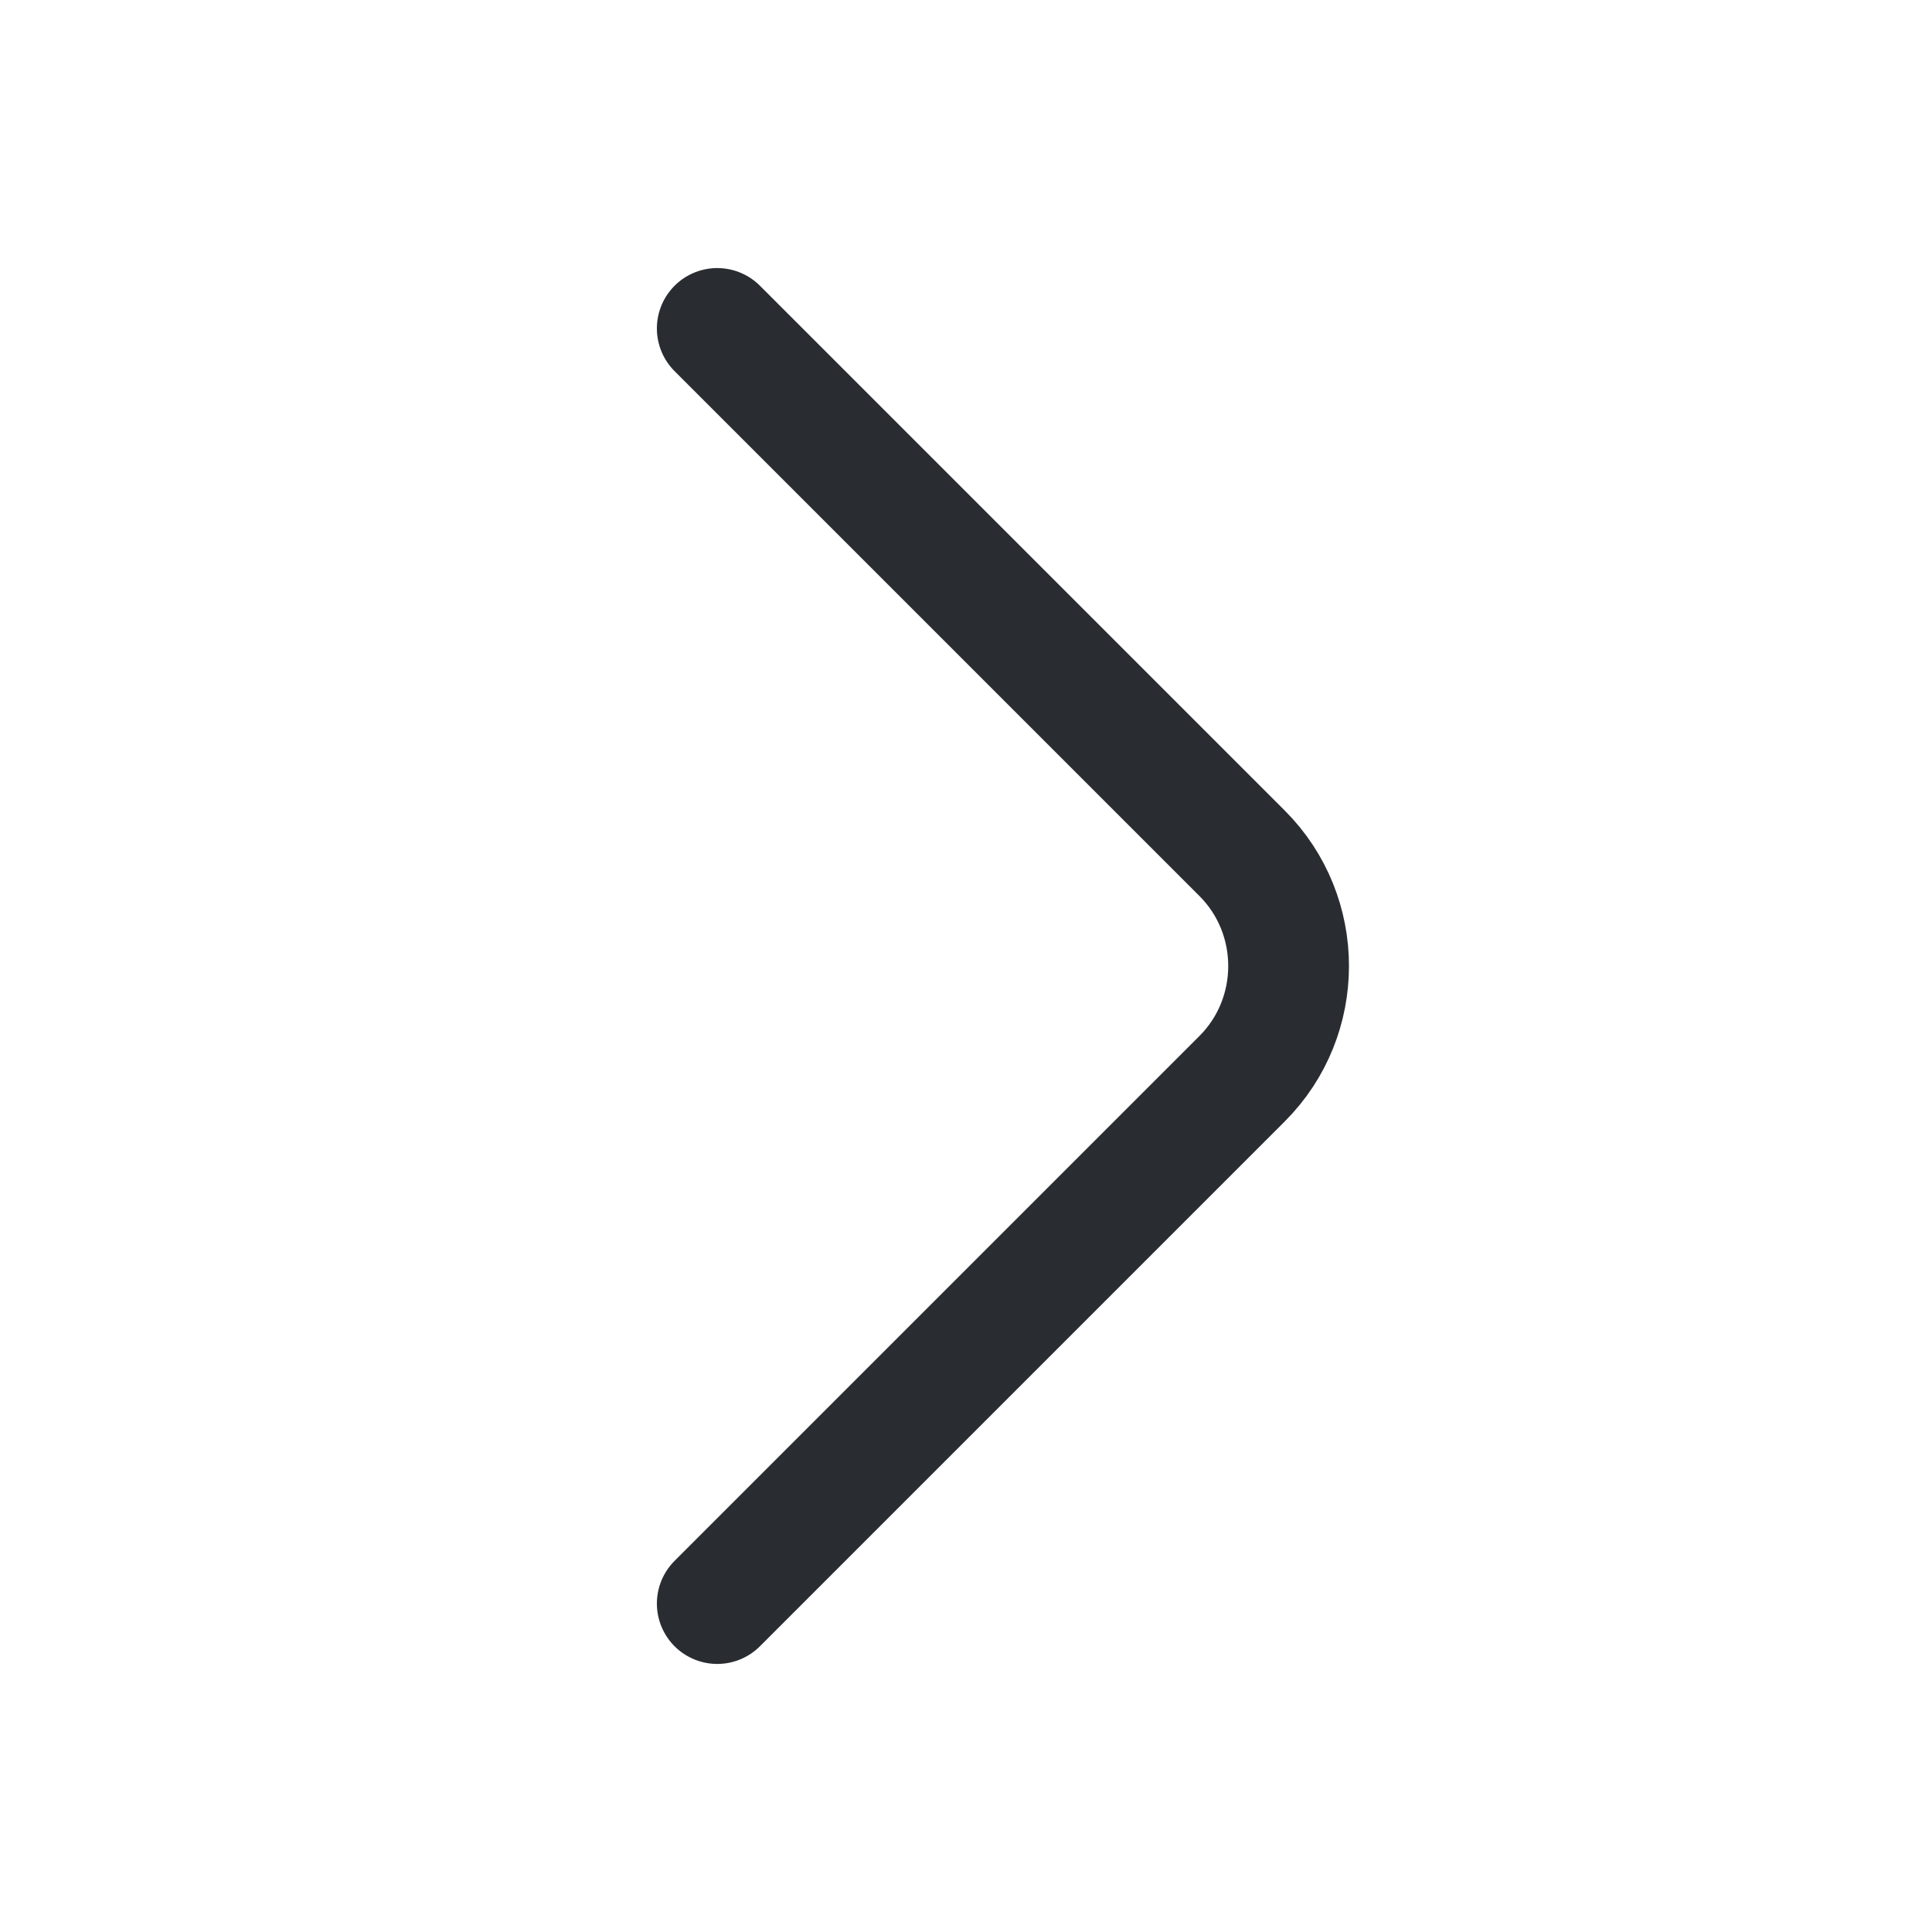
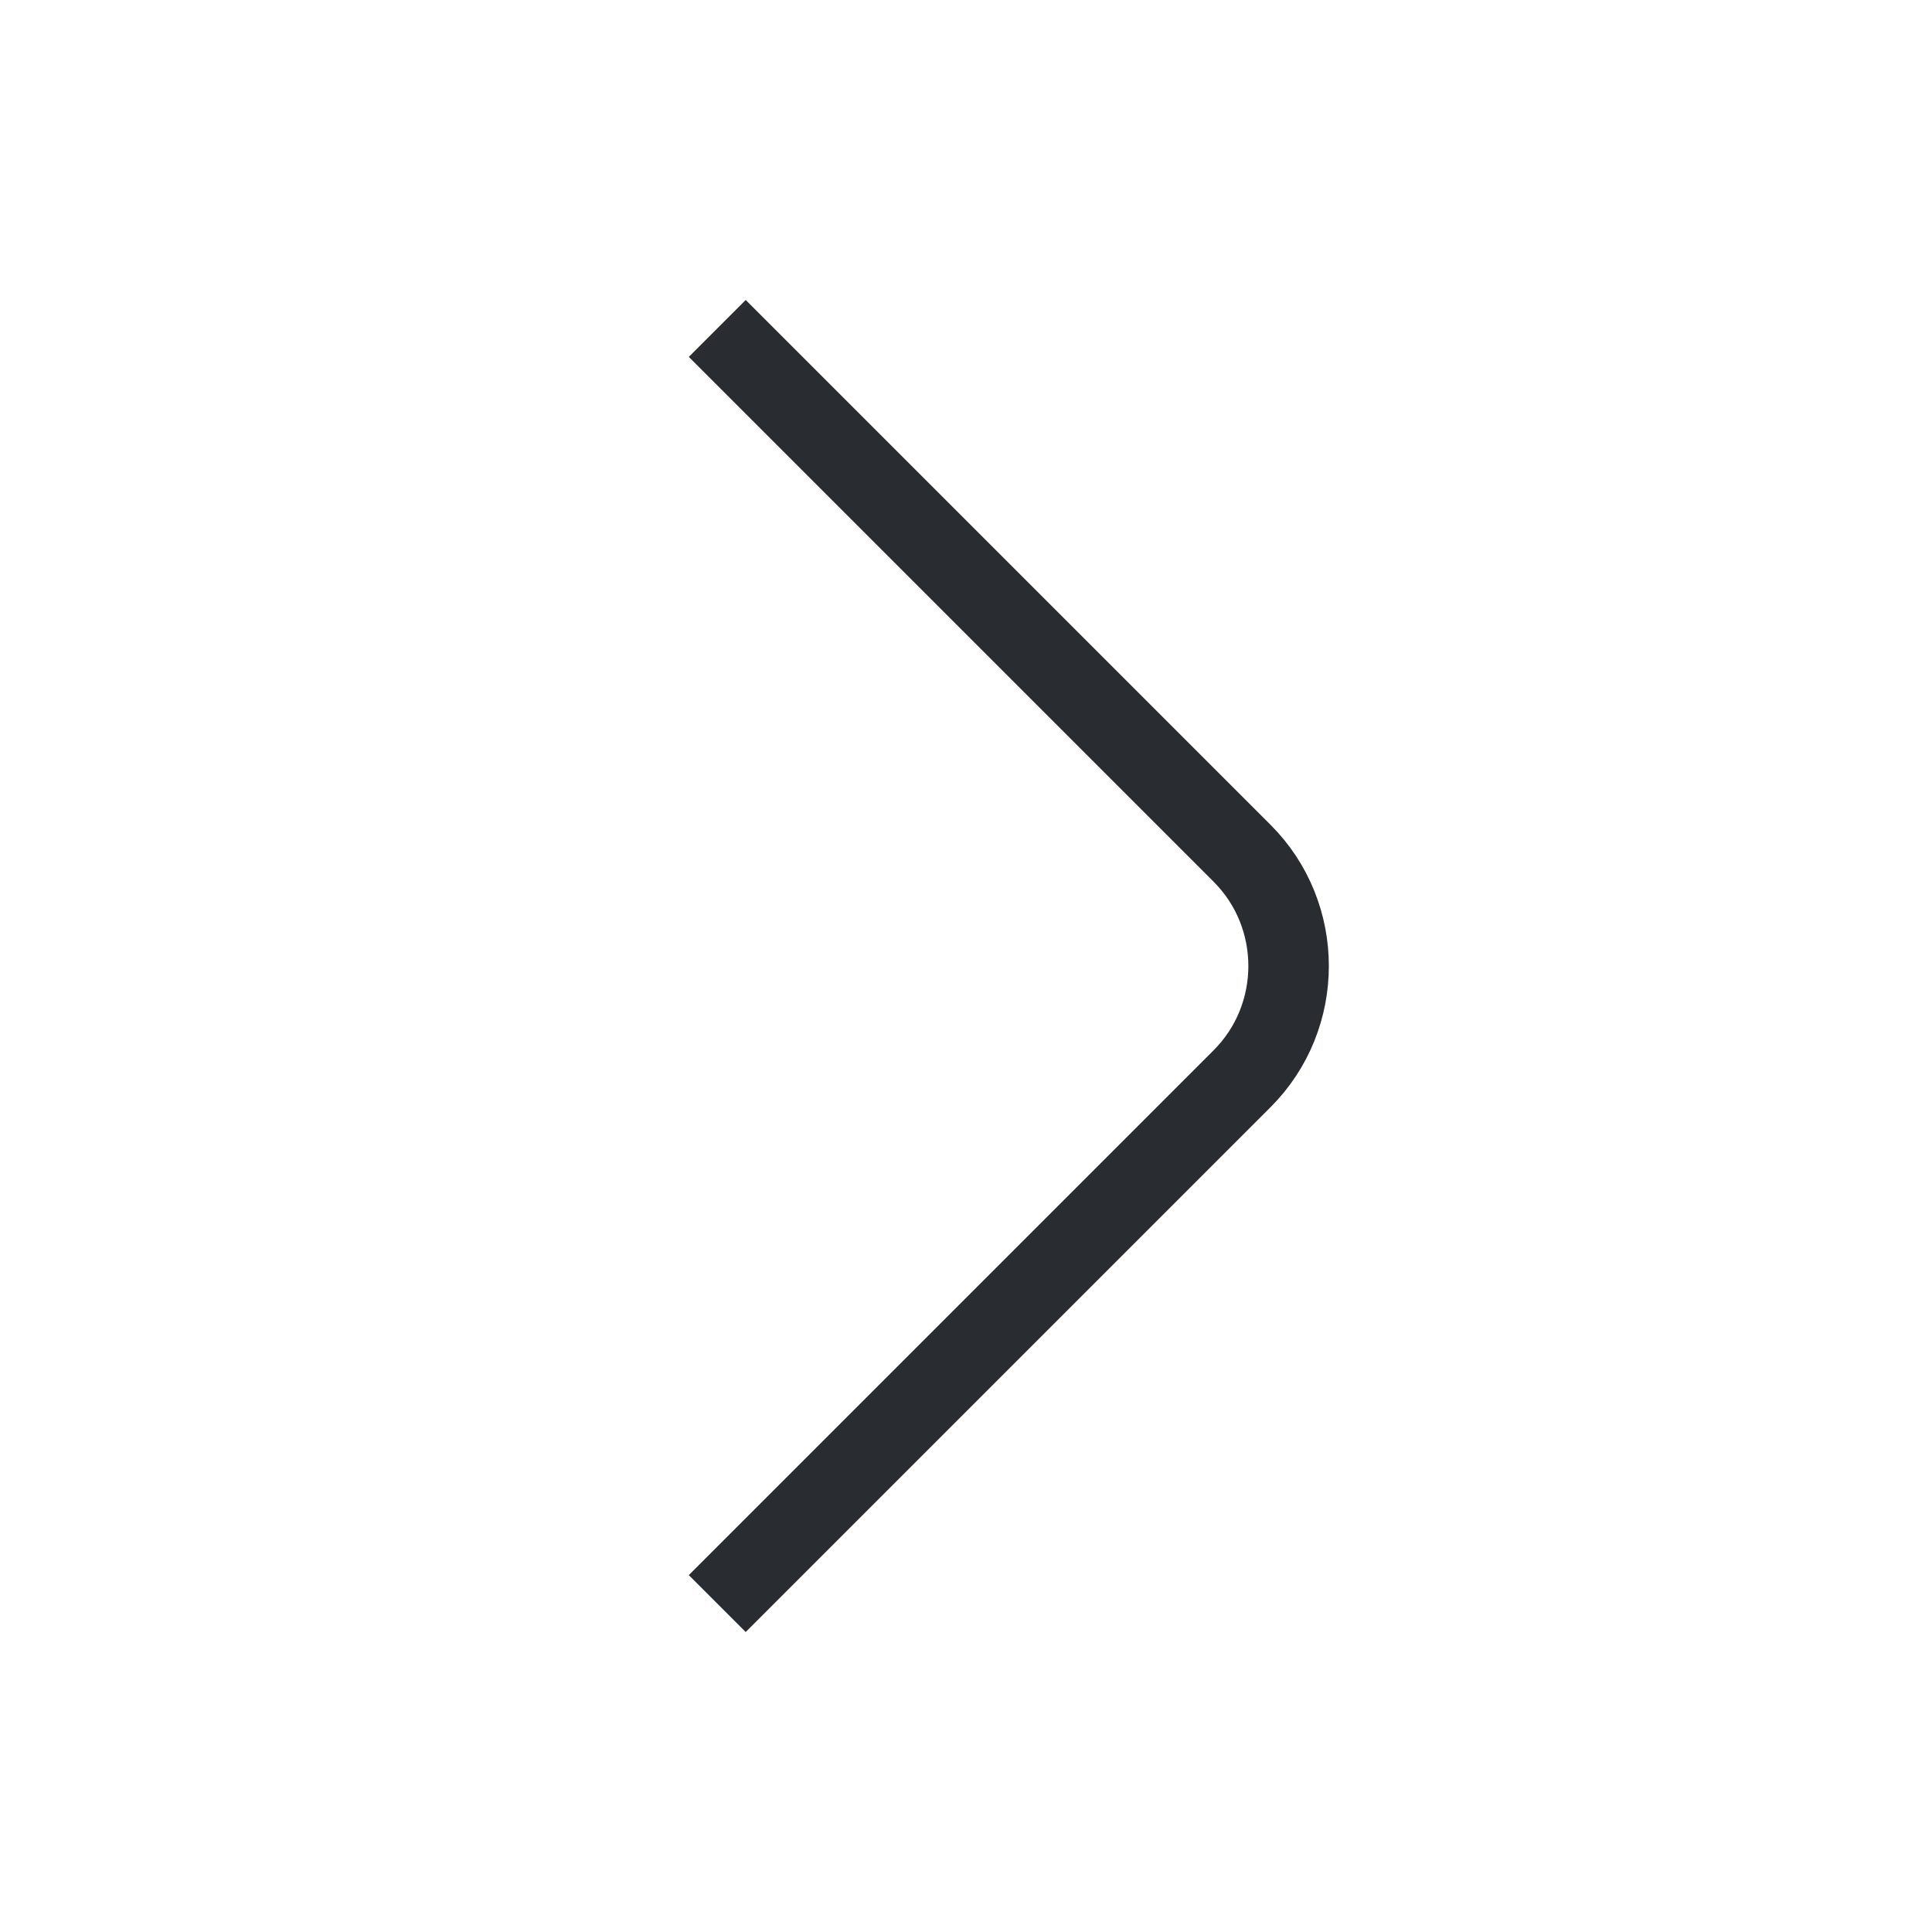
<svg xmlns="http://www.w3.org/2000/svg" width="24" height="24" fill="none">
-   <path stroke="#292D32" stroke-linecap="round" stroke-linejoin="round" stroke-miterlimit="10" stroke-width="1.5" d="m8.91 19.92 6.52-6.52c.77-.77.77-2.03 0-2.8L8.91 4.08" />
+   <path stroke="#292D32" strokeLinecap="round" strokeLinejoin="round" strokeMiterlimit="10" strokeWidth="1.5" d="m8.91 19.92 6.52-6.52c.77-.77.77-2.03 0-2.8L8.91 4.08" />
</svg>
